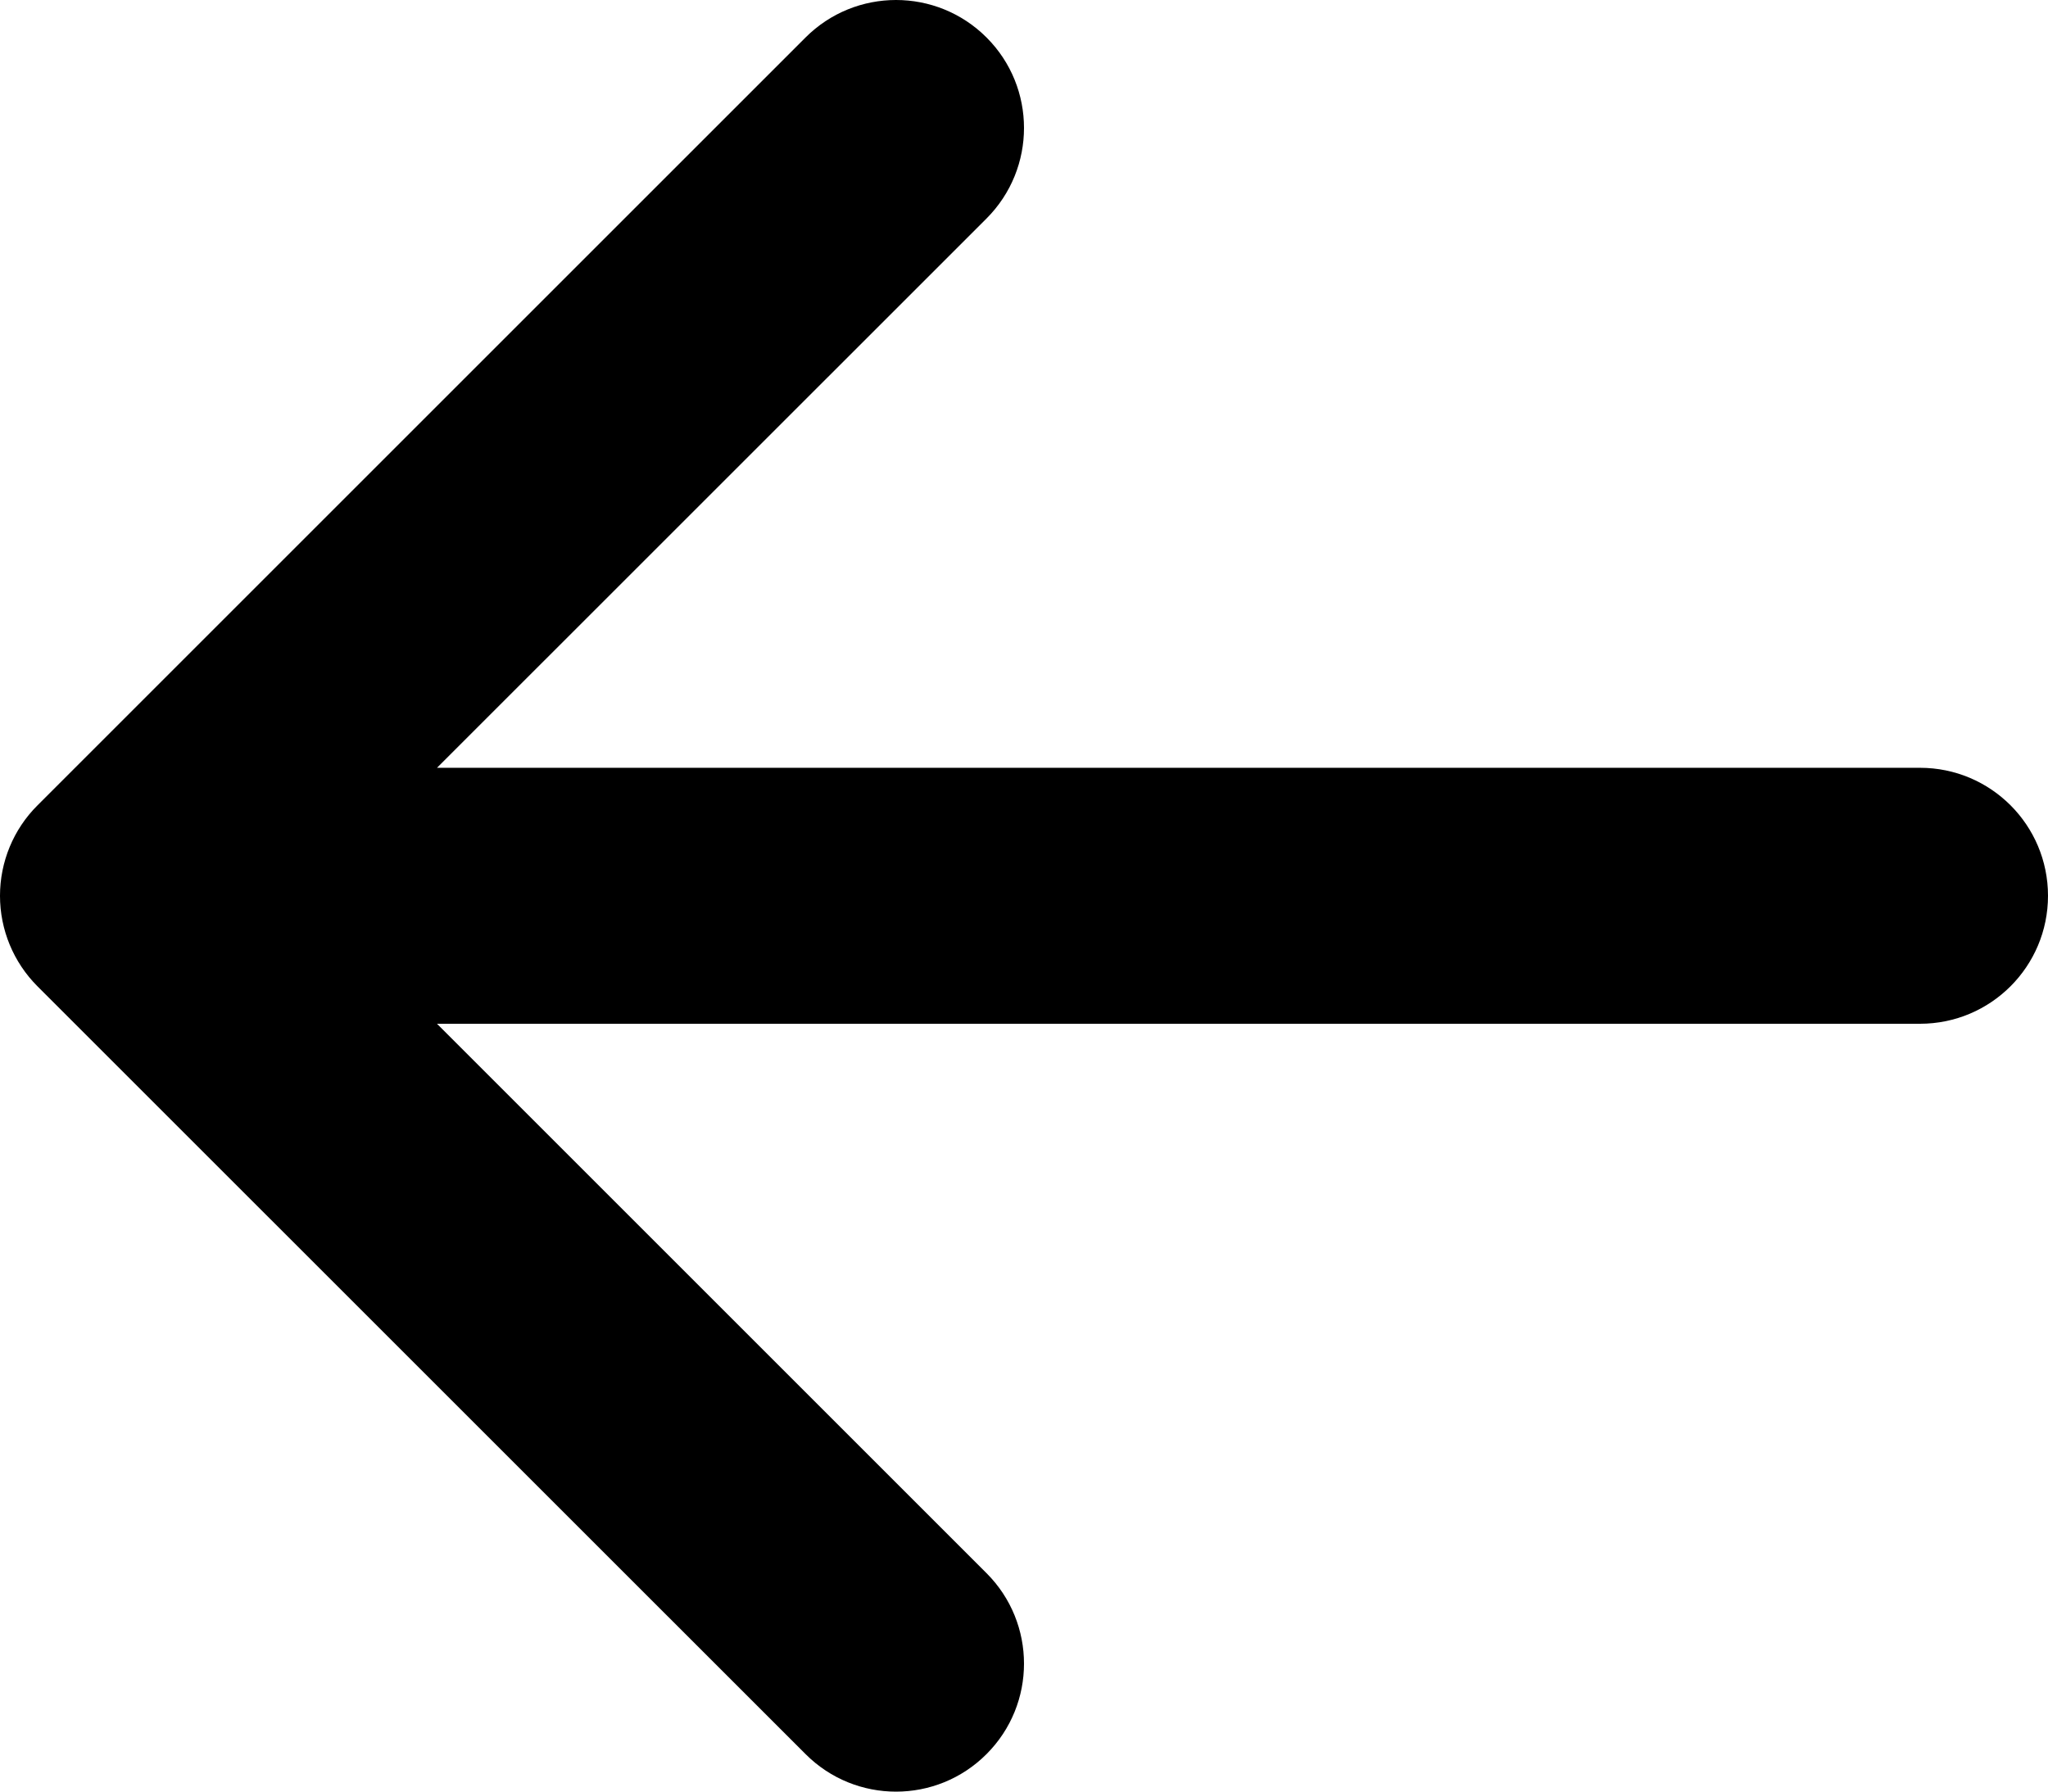
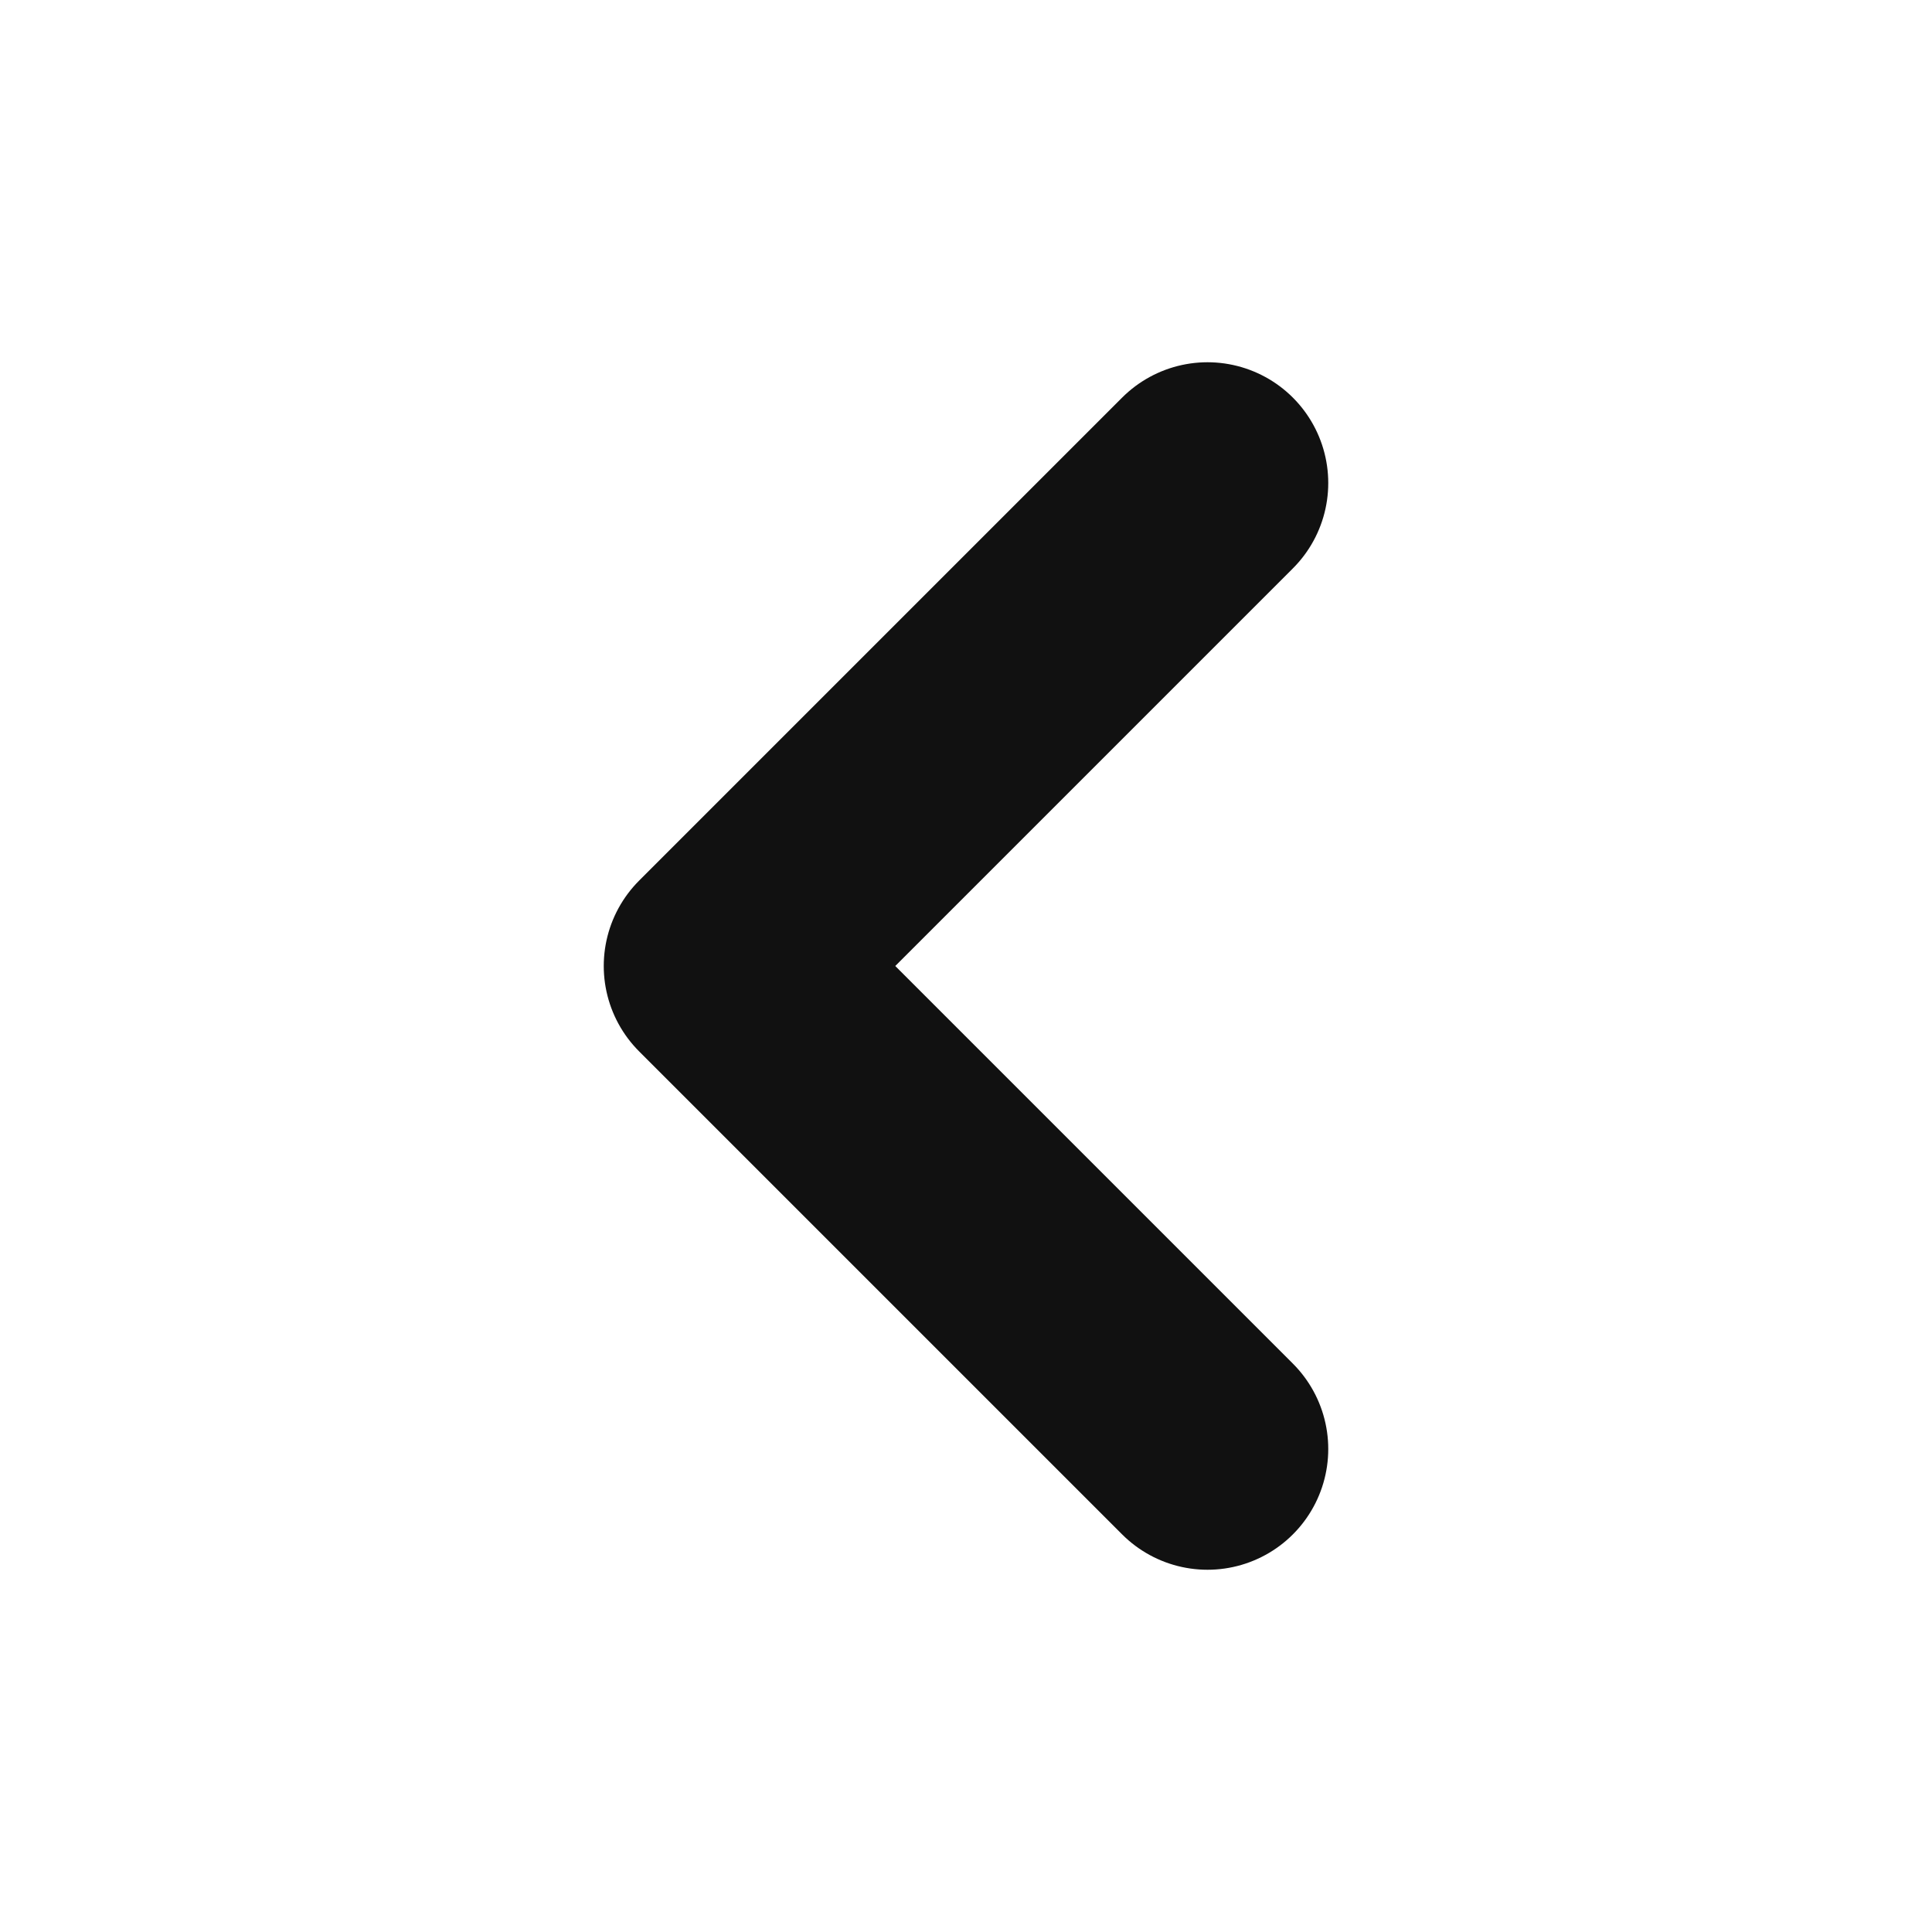
- <svg xmlns="http://www.w3.org/2000/svg" viewBox="0 0 19.182 16.785" width="19.182" height="16.785" fill="none" customFrame="#000000">
-   <path id="返回" d="M9.24 2.047C9.708 1.578 9.708 0.819 9.24 0.351C8.772 -0.117 8.013 -0.117 7.545 0.351L0.351 7.545C0.126 7.769 -1.52588e-05 8.074 -1.52588e-05 8.392C-1.52588e-05 8.71 0.126 9.015 0.351 9.24L7.545 16.433C8.013 16.902 8.772 16.902 9.24 16.433C9.708 15.965 9.708 15.206 9.24 14.738L4.093 9.591L17.983 9.591C18.646 9.591 19.182 9.054 19.182 8.392C19.182 7.73 18.646 7.193 17.983 7.193L4.093 7.193L9.24 2.047Z" fill="rgb(0,0,0)" fill-rule="evenodd" />
+ <svg xmlns="http://www.w3.org/2000/svg" viewBox="0 0 18 18" width="18" height="18" fill="none">
+   <rect id="svg" width="18" height="18" x="0" y="0" />
+   <path id="矢量 3" d="M11.25 13.5L6.75 9L11.25 4.5" fill-rule="nonzero" stroke="rgb(17,17,17)" stroke-linecap="round" stroke-linejoin="round" stroke-width="2.25" />
</svg>
